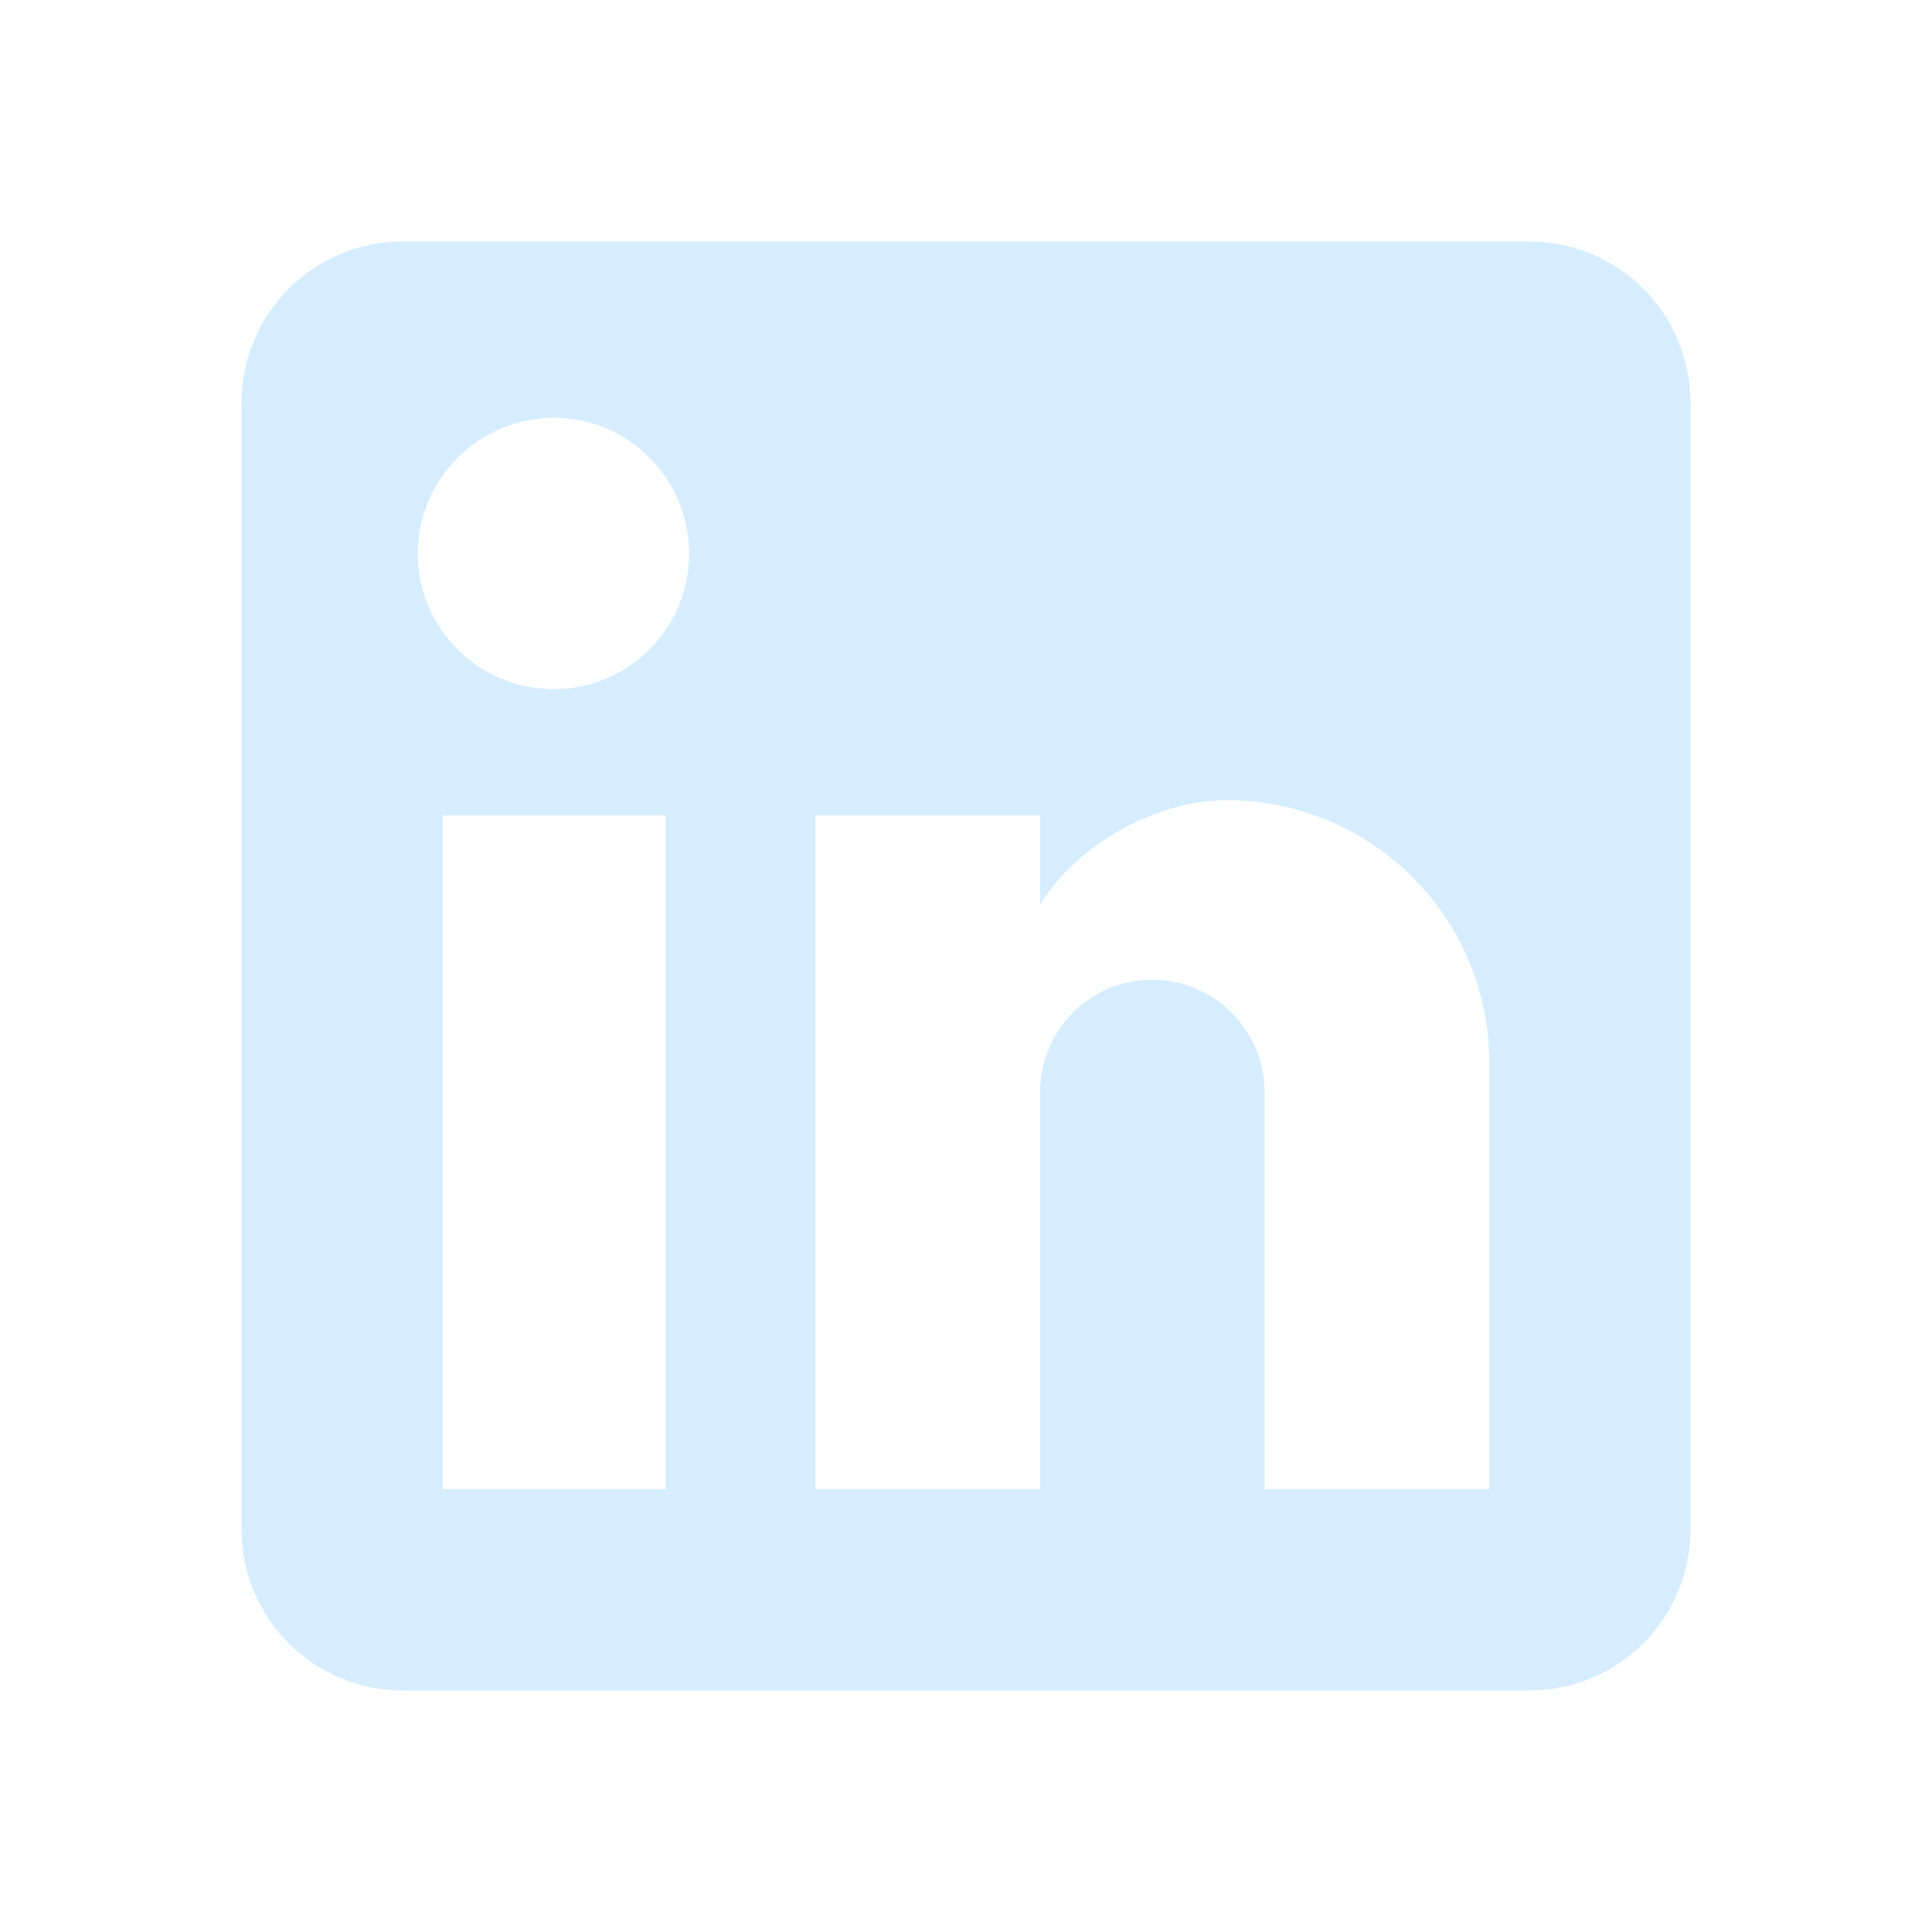
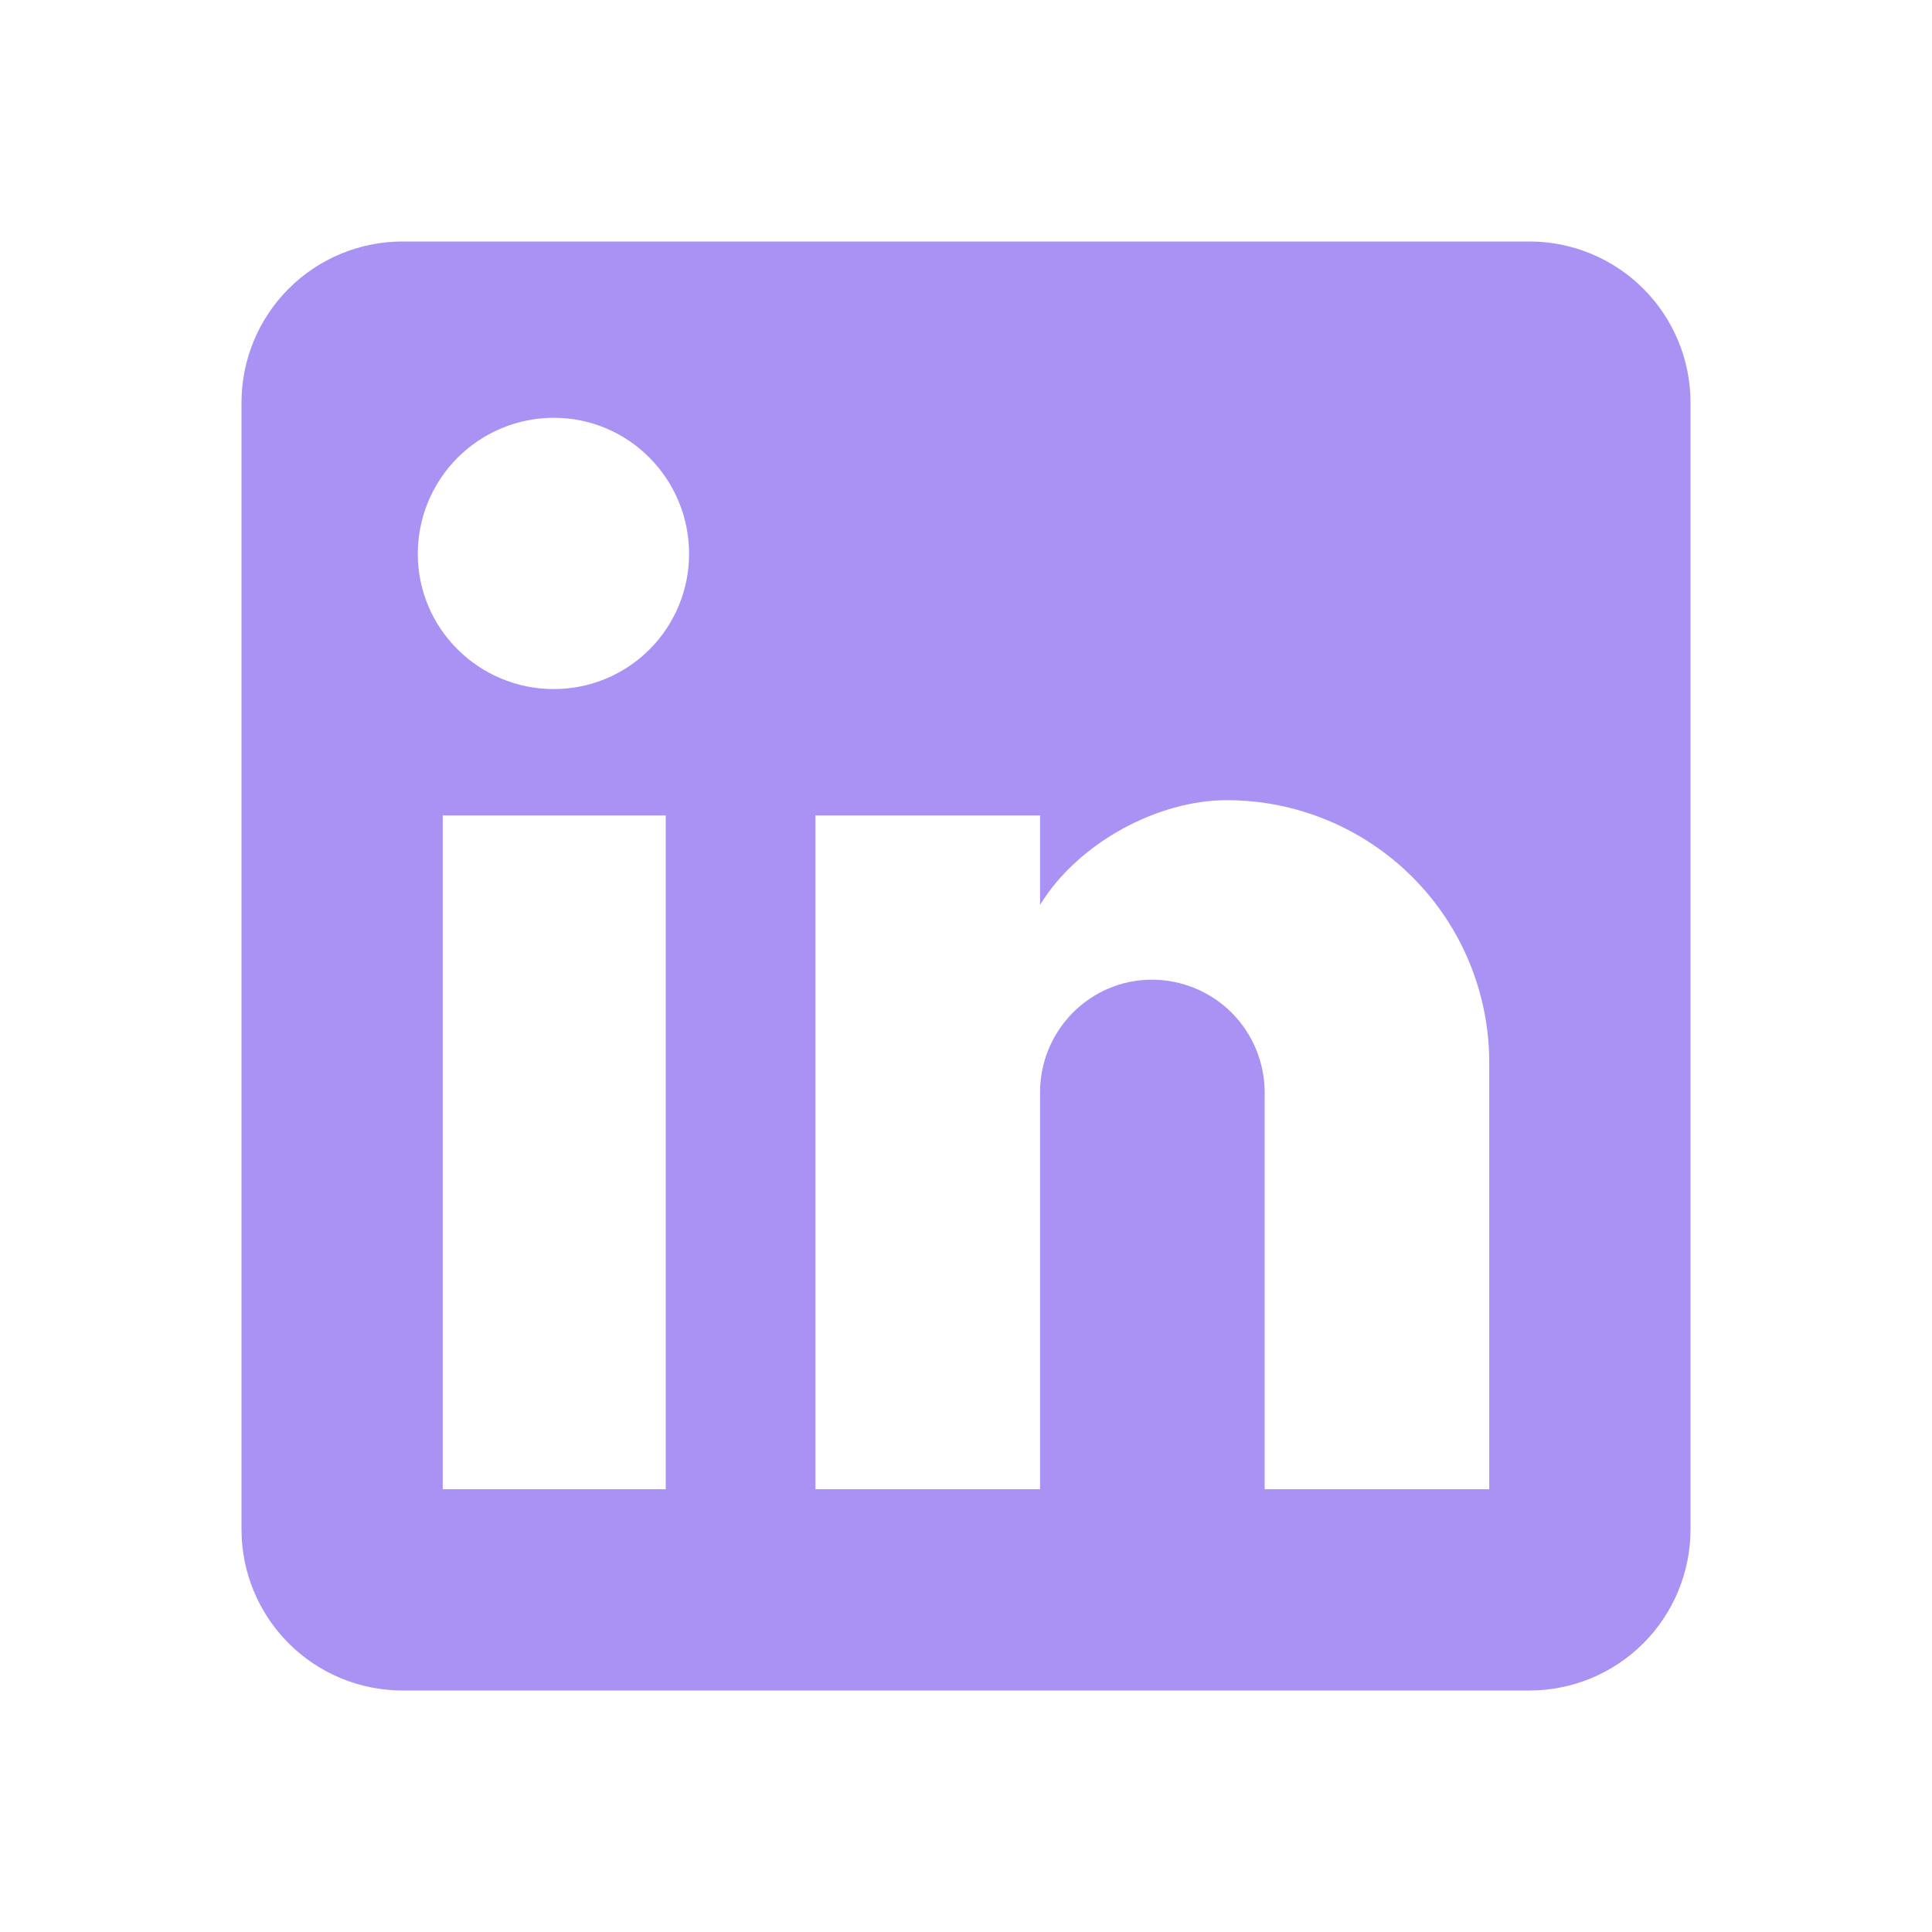
<svg xmlns="http://www.w3.org/2000/svg" width="24" height="24" viewBox="0 0 24 24" fill="none">
-   <path d="M19 3C19.53 3 20.039 3.211 20.414 3.586C20.789 3.961 21 4.47 21 5V19C21 19.53 20.789 20.039 20.414 20.414C20.039 20.789 19.53 21 19 21H5C4.47 21 3.961 20.789 3.586 20.414C3.211 20.039 3 19.53 3 19V5C3 4.47 3.211 3.961 3.586 3.586C3.961 3.211 4.47 3 5 3H19ZM18.5 18.5V13.2C18.5 12.335 18.157 11.506 17.545 10.895C16.934 10.284 16.105 9.94 15.24 9.94C14.39 9.94 13.4 10.46 12.92 11.24V10.13H10.13V18.5H12.92V13.57C12.92 12.8 13.54 12.17 14.31 12.17C14.681 12.17 15.037 12.318 15.3 12.58C15.562 12.843 15.71 13.199 15.71 13.57V18.5H18.5ZM6.88 8.56C7.326 8.56 7.753 8.383 8.068 8.068C8.383 7.753 8.56 7.326 8.56 6.88C8.56 5.95 7.81 5.19 6.88 5.19C6.432 5.19 6.002 5.368 5.685 5.685C5.368 6.002 5.19 6.432 5.19 6.88C5.19 7.81 5.95 8.56 6.88 8.56ZM8.27 18.5V10.13H5.5V18.5H8.27Z" fill="#A5D8FF" fill-opacity="0.45" />
+   <path d="M19 3C19.53 3 20.039 3.211 20.414 3.586C20.789 3.961 21 4.47 21 5V19C21 19.53 20.789 20.039 20.414 20.414C20.039 20.789 19.53 21 19 21H5C4.47 21 3.961 20.789 3.586 20.414C3.211 20.039 3 19.53 3 19V5C3 4.47 3.211 3.961 3.586 3.586C3.961 3.211 4.47 3 5 3H19ZM18.5 18.5V13.2C18.5 12.335 18.157 11.506 17.545 10.895C16.934 10.284 16.105 9.94 15.24 9.94C14.39 9.94 13.4 10.46 12.92 11.24V10.13H10.13V18.5H12.92V13.57C12.92 12.8 13.54 12.17 14.31 12.17C14.681 12.17 15.037 12.318 15.3 12.58C15.562 12.843 15.71 13.199 15.71 13.57V18.5H18.5ZM6.88 8.56C7.326 8.56 7.753 8.383 8.068 8.068C8.383 7.753 8.56 7.326 8.56 6.88C8.56 5.95 7.81 5.19 6.88 5.19C6.432 5.19 6.002 5.368 5.685 5.685C5.368 6.002 5.19 6.432 5.19 6.88C5.19 7.81 5.95 8.56 6.88 8.56ZM8.27 18.5V10.13H5.5V18.5H8.27Z" fill="#A992F3" />
</svg>
